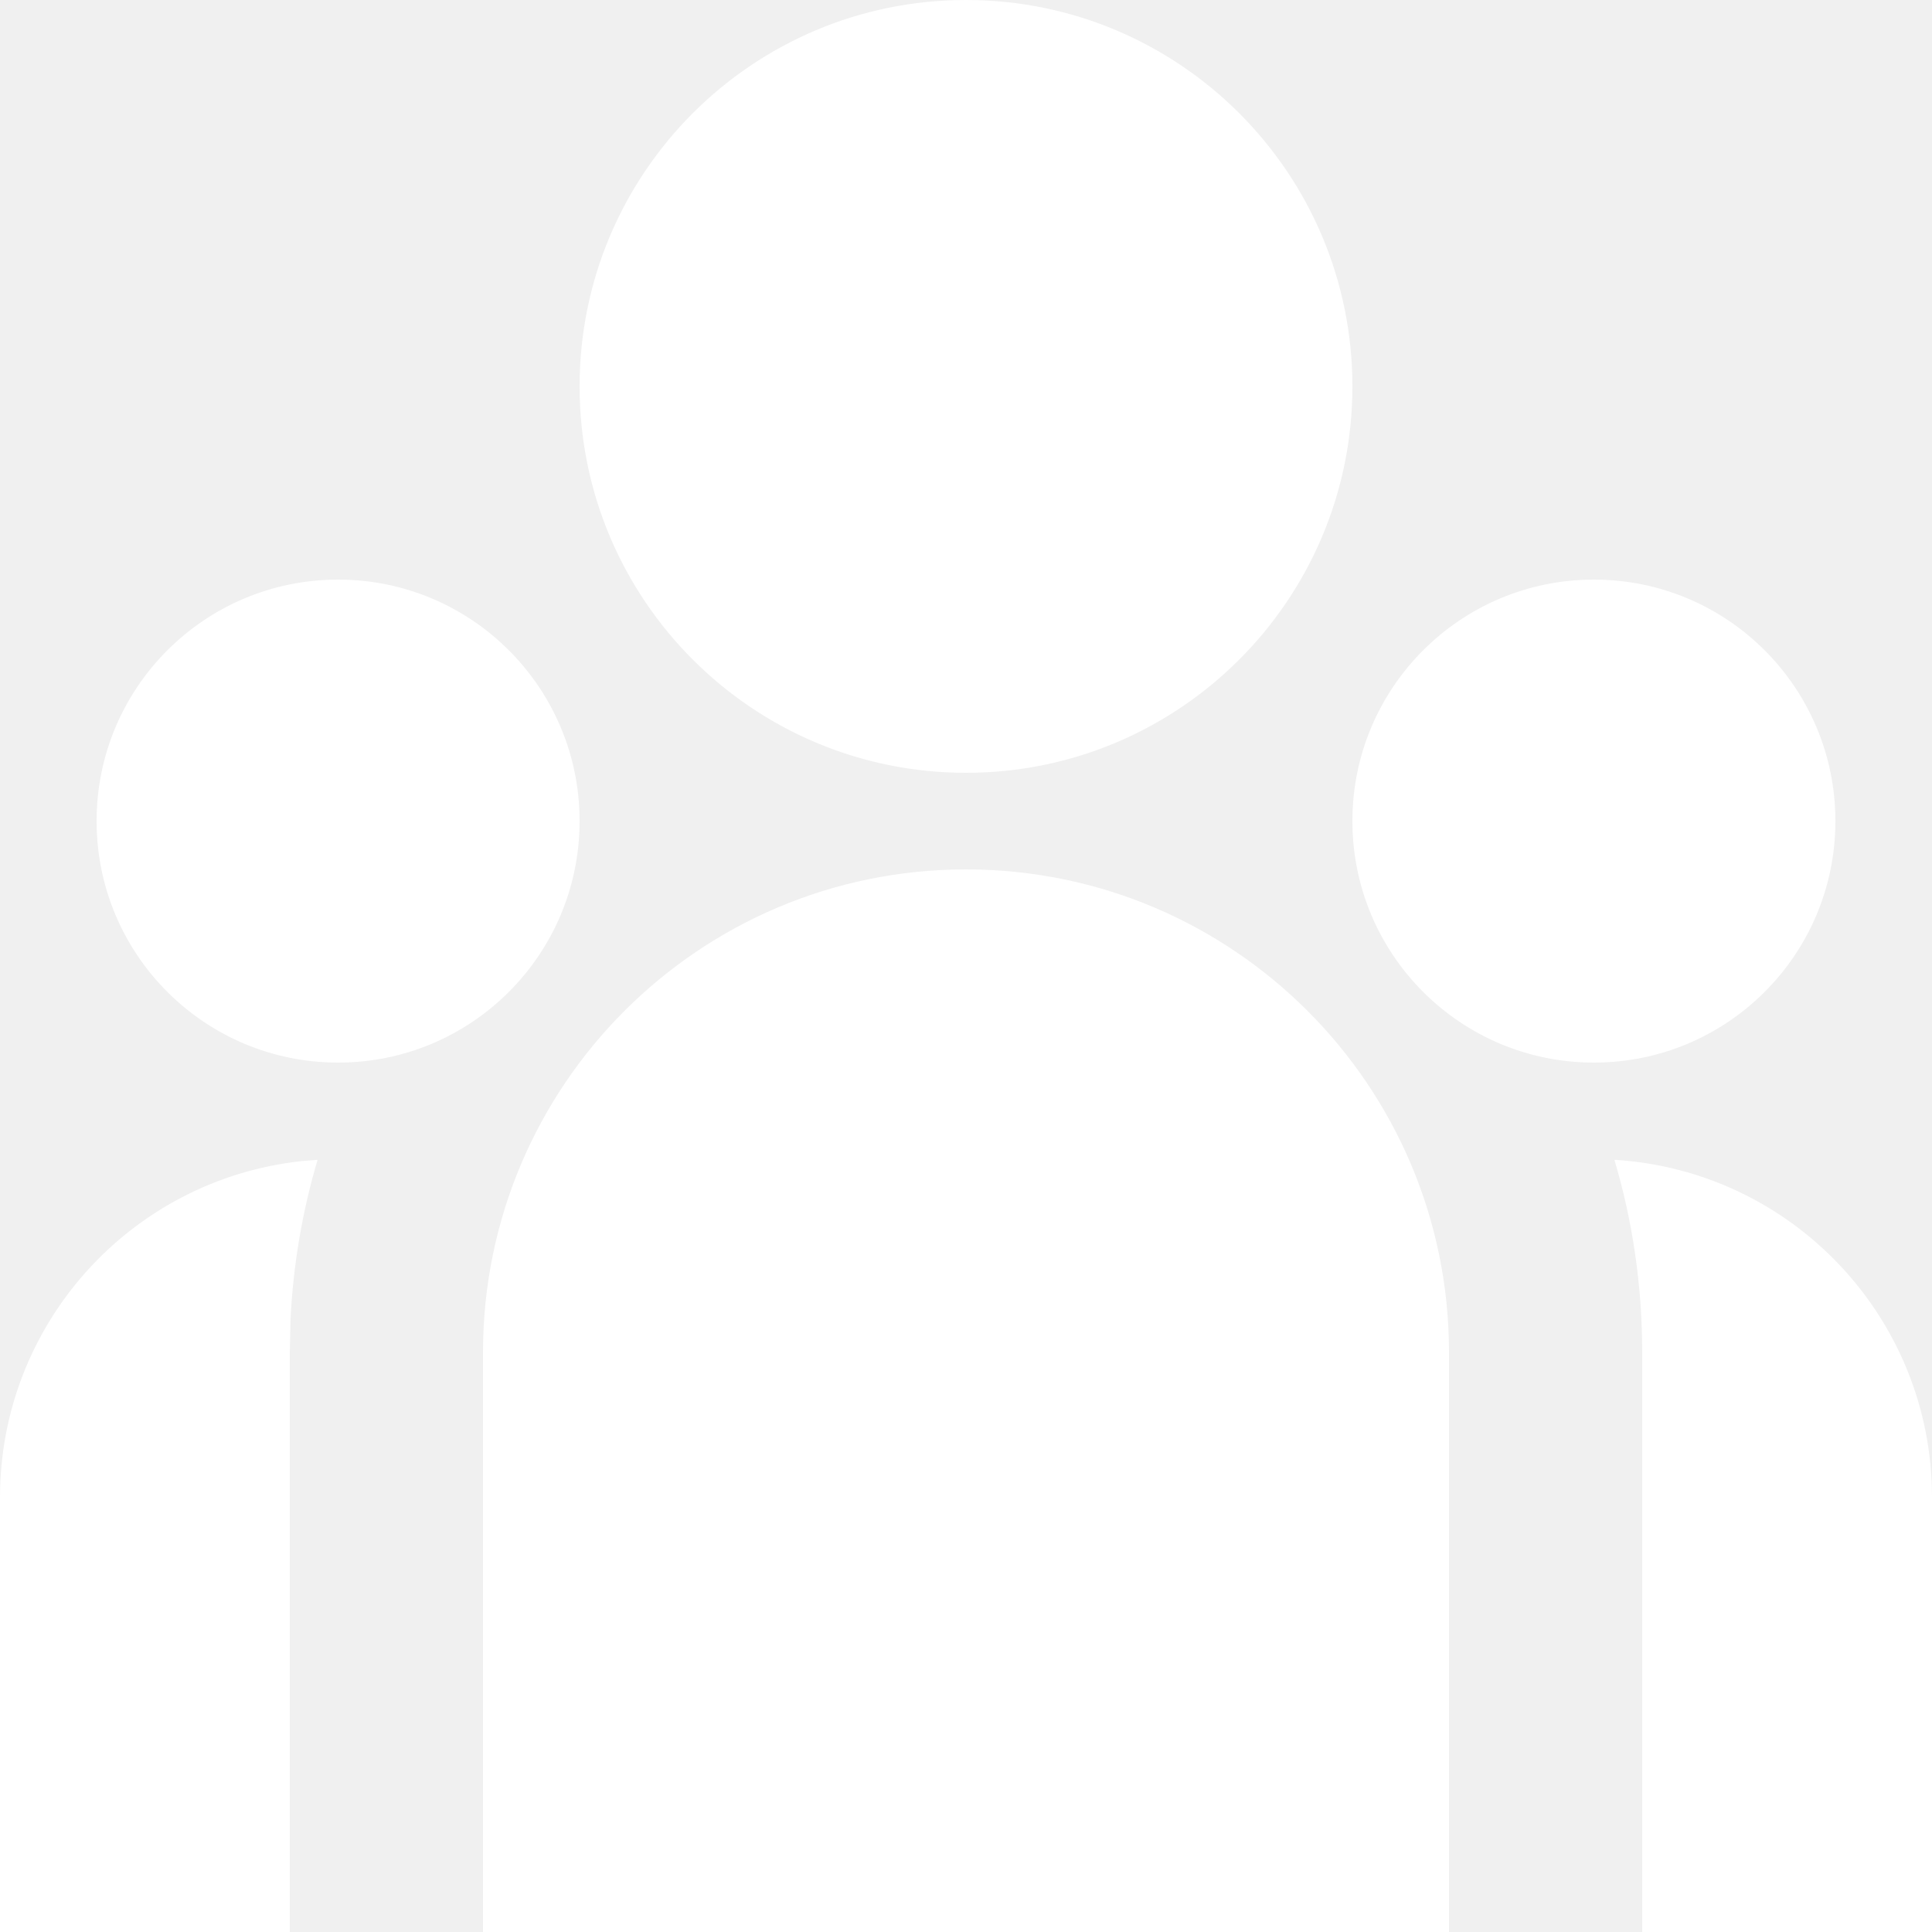
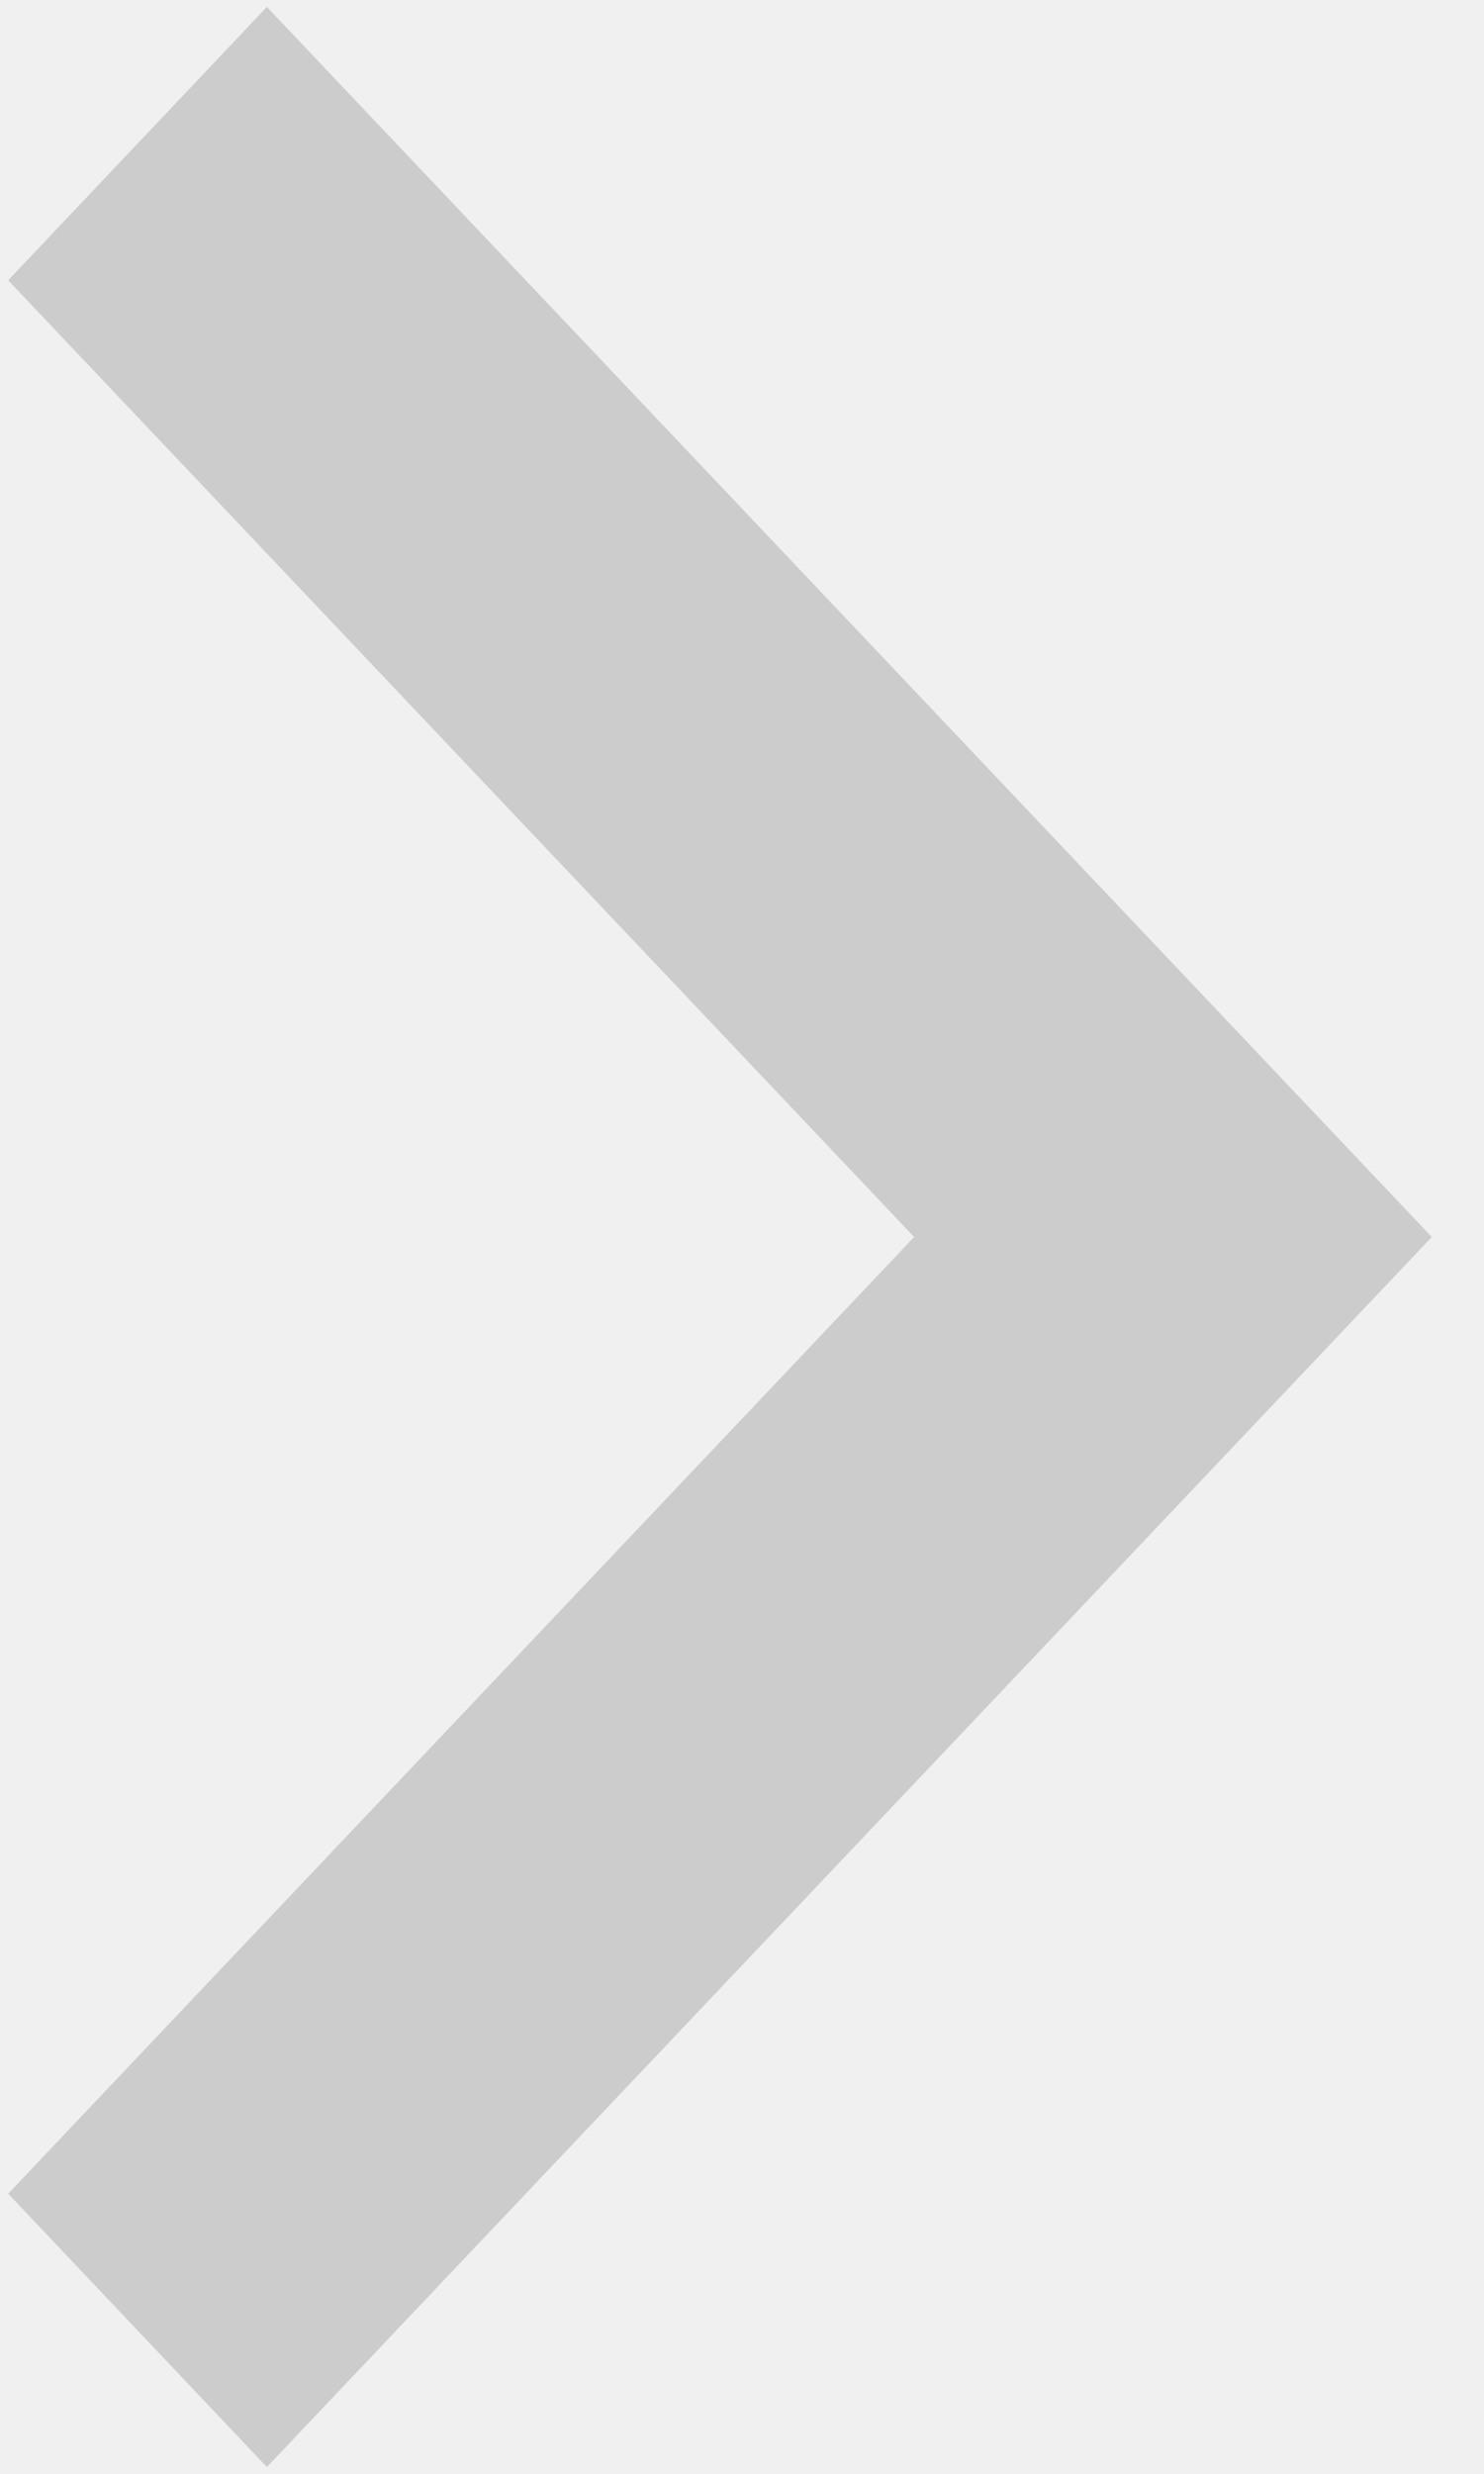
- <svg xmlns="http://www.w3.org/2000/svg" version="1.1" width="16px" height="16px">
-   <g transform="matrix(1 0 0 1 -134 -212 )">
-     <path d="M 4 11.2  C 4 8.991  5.791 7.2  8 7.2  C 10.209 7.2  12 8.991  12 11.2  L 12 16  L 4 16  L 4 11.2  Z M 2.63 9.605  C 2.503 10.034  2.428 10.477  2.406 10.925  L 2.4 11.2  L 2.4 16  L 0 16  L 0 12.4  C -0 10.971  1.075 9.772  2.495 9.616  L 2.631 9.605  Z M 13.6 11.2  C 13.6 10.646  13.52 10.11  13.37 9.605  C 14.847 9.695  16 10.919  16 12.4  L 16 16  L 13.6 16  L 13.6 11.2  Z M 2.8 4.8  C 3.905 4.8  4.8 5.695  4.8 6.8  C 4.8 7.905  3.905 8.8  2.8 8.8  C 1.695 8.8  0.8 7.905  0.8 6.8  C 0.8 5.695  1.695 4.8  2.8 4.8  Z M 13.2 4.8  C 14.305 4.8  15.2 5.695  15.2 6.8  C 15.2 7.905  14.305 8.8  13.2 8.8  C 12.095 8.8  11.2 7.905  11.2 6.8  C 11.2 5.695  12.095 4.8  13.2 4.8  Z M 8 0  C 9.767 0  11.2 1.433  11.2 3.2  C 11.2 4.967  9.767 6.4  8 6.4  C 6.233 6.4  4.8 4.967  4.8 3.2  C 4.8 1.433  6.233 0  8 0  Z " fill-rule="nonzero" fill="#ffffff" stroke="none" transform="matrix(1 0 0 1 134 212 )" />
+ <svg xmlns="http://www.w3.org/2000/svg" version="1.1" width="6px" height="10px">
+   <g transform="matrix(1 0 0 1 -334 -406 )">
+     <path d="M 0.033 8.867  L 3.696 5  L 0.033 1.133  L 1.079 0.028  L 5.789 5  L 1.079 9.972  L 0.033 8.867  Z " fill-rule="nonzero" fill="#cccccc" stroke="none" transform="matrix(1 0 0 1 334 406 )" />
  </g>
</svg>
